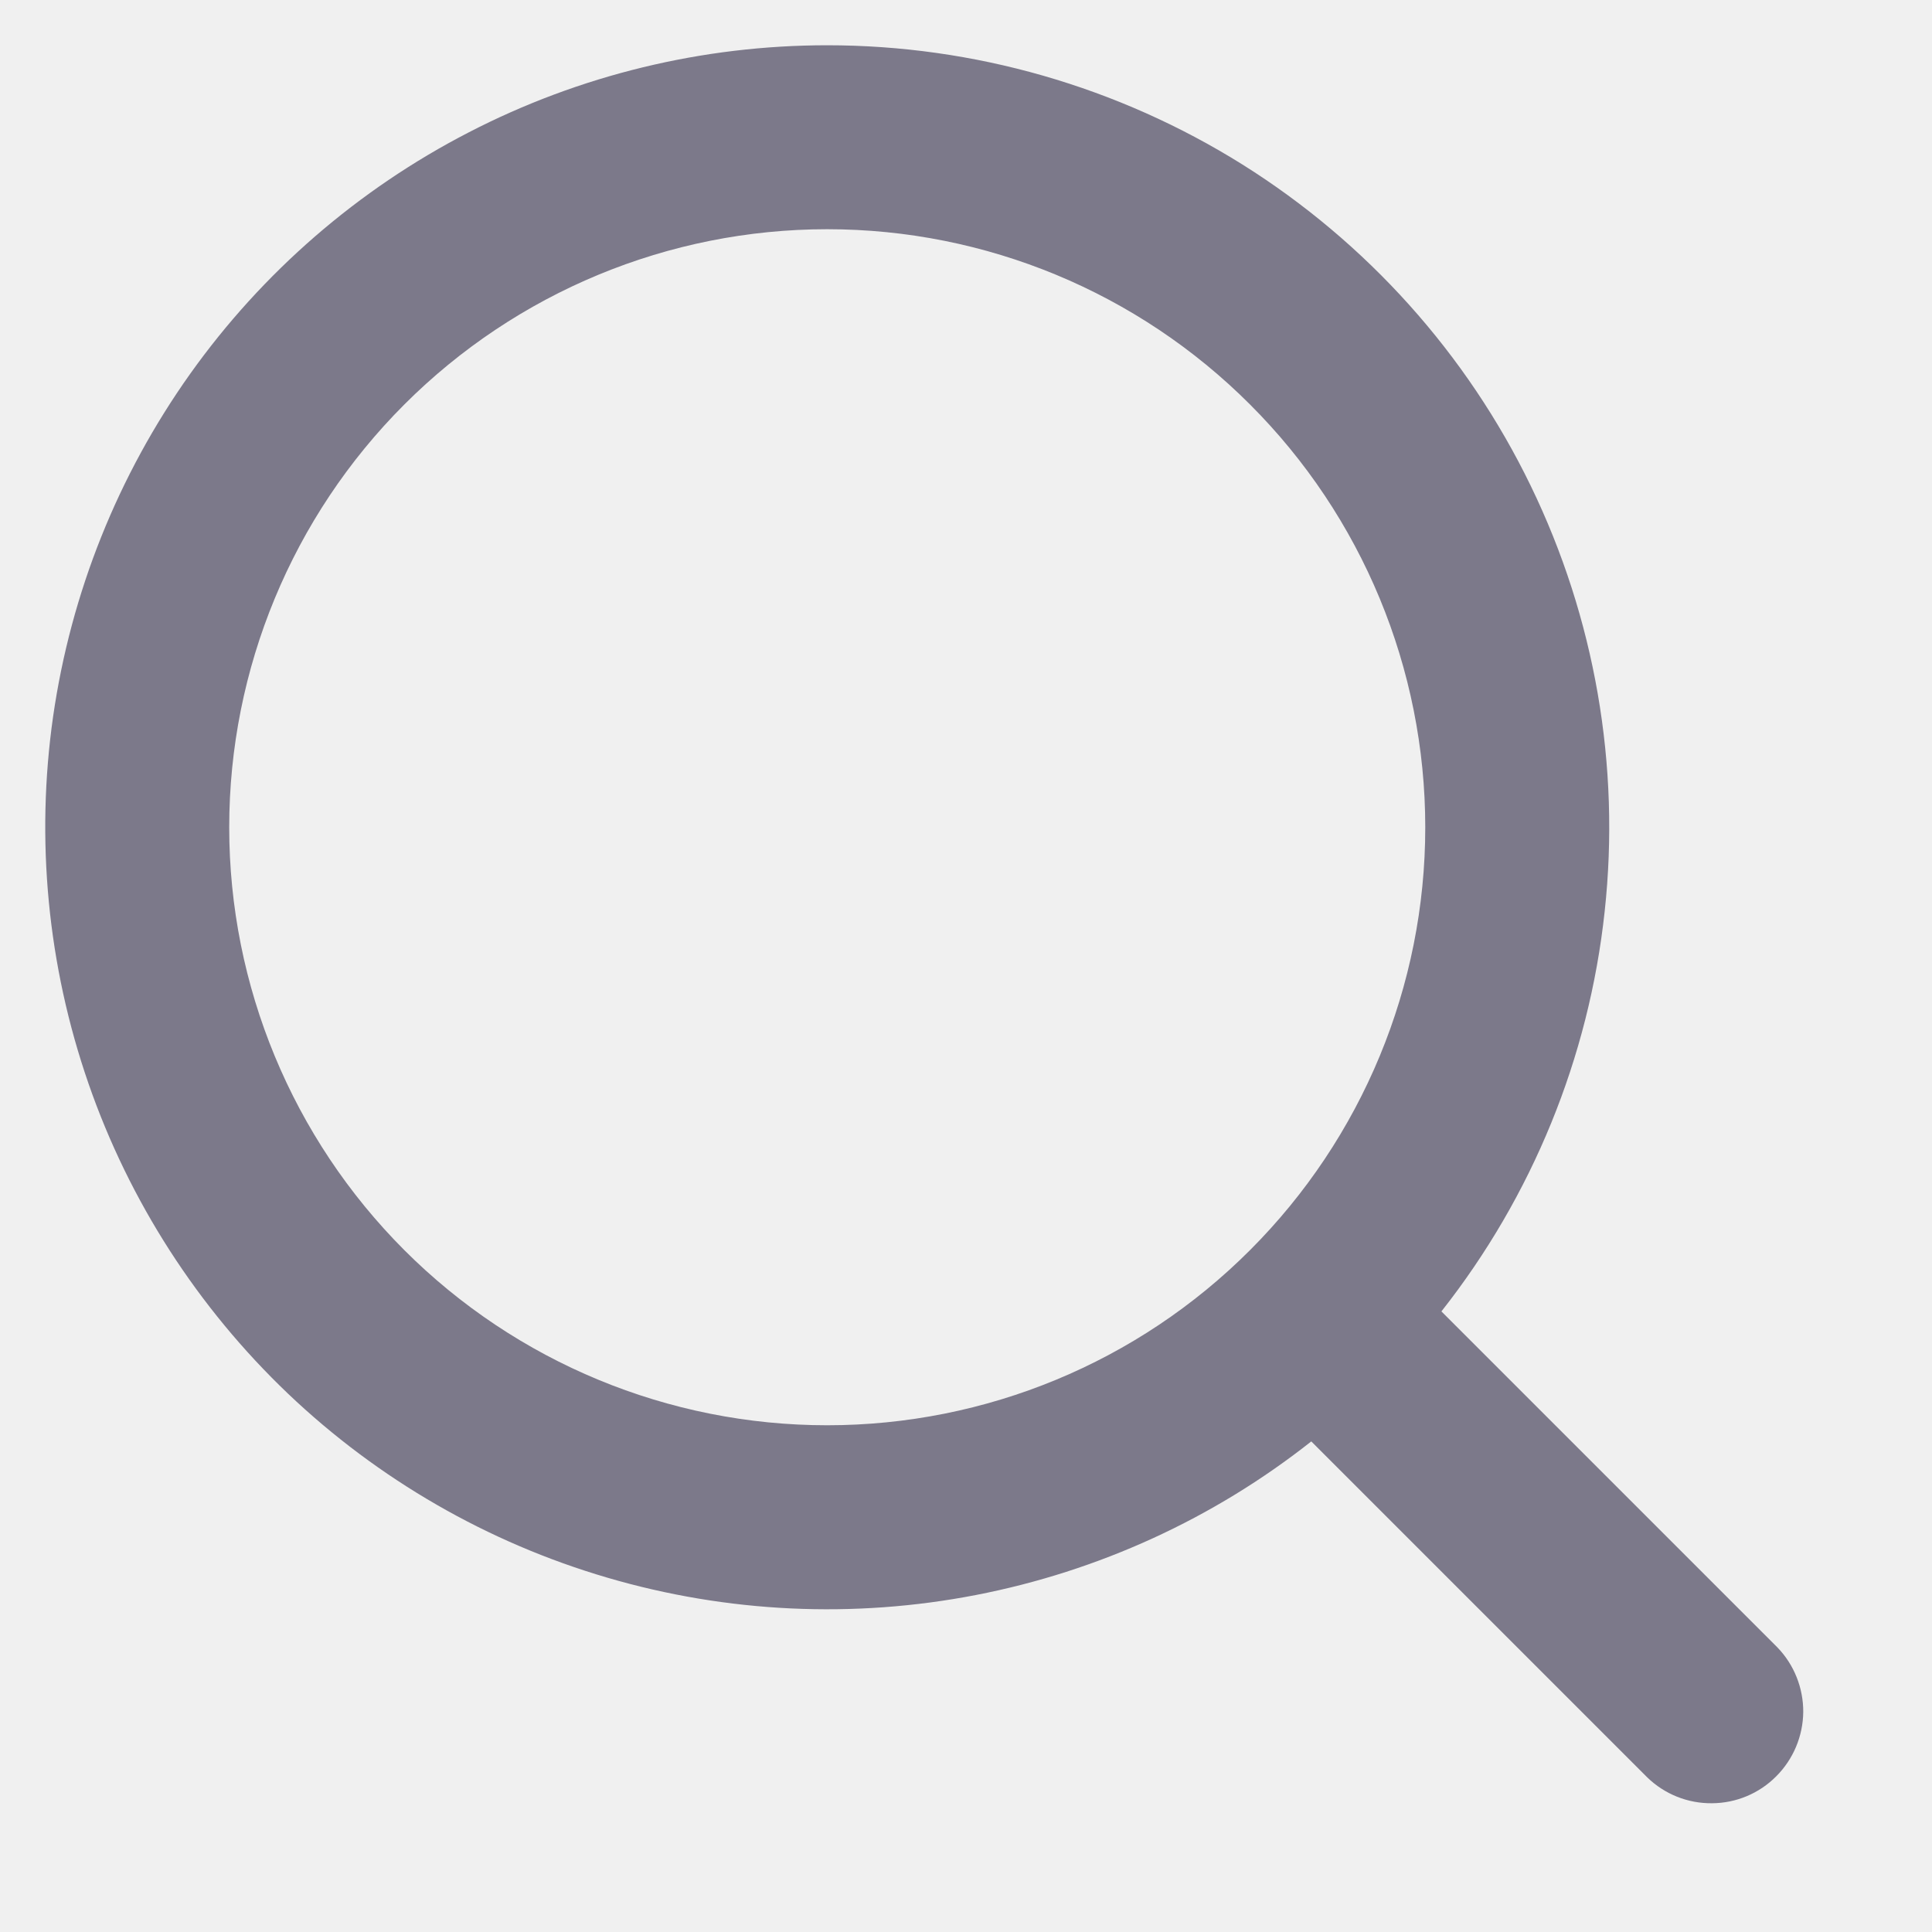
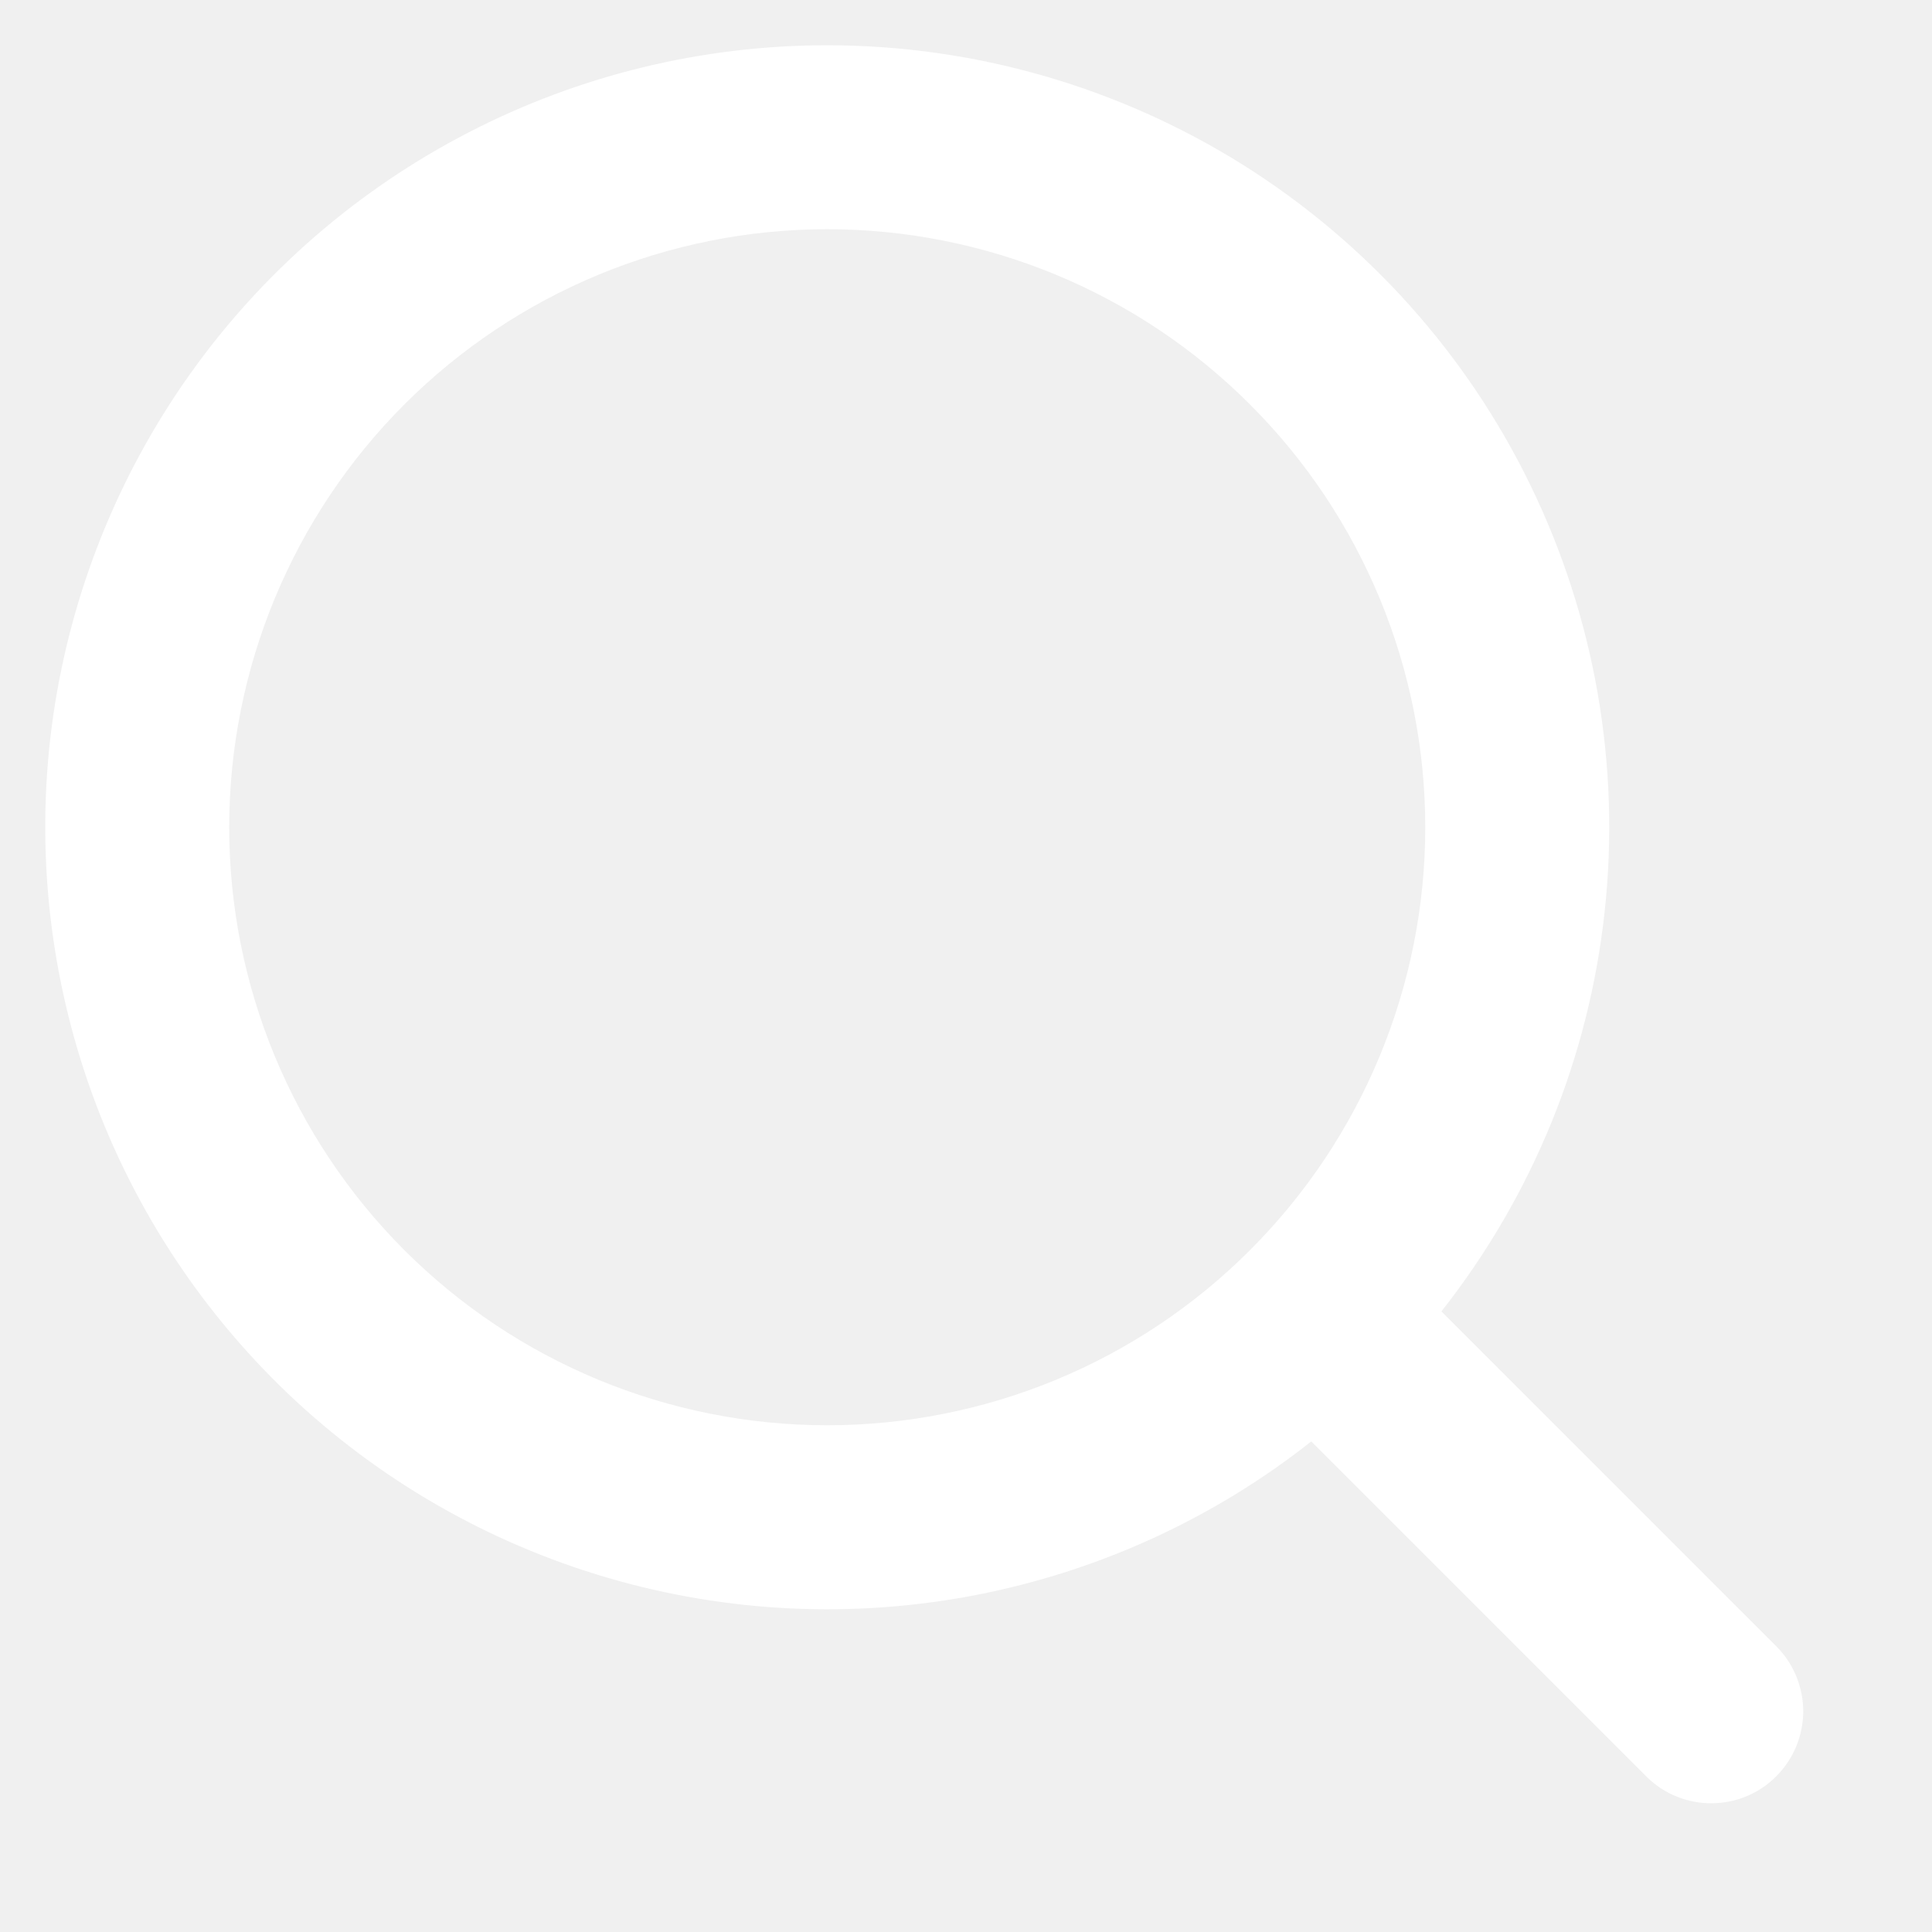
<svg xmlns="http://www.w3.org/2000/svg" width="14" height="14" viewBox="0 0 14 14" fill="none">
-   <path fill-rule="evenodd" clip-rule="evenodd" d="M5.994 0.328C5.091 0.328 4.2 0.544 3.397 0.959C2.594 1.373 1.902 1.973 1.378 2.709C0.854 3.446 0.514 4.296 0.385 5.191C0.257 6.085 0.345 6.997 0.641 7.851C0.937 8.705 1.433 9.475 2.087 10.099C2.742 10.722 3.535 11.179 4.403 11.433C5.27 11.687 6.185 11.73 7.072 11.558C7.959 11.386 8.793 11.005 9.502 10.445L11.937 12.88C12.063 13.002 12.231 13.069 12.406 13.067C12.581 13.066 12.748 12.996 12.871 12.872C12.995 12.748 13.065 12.581 13.067 12.406C13.068 12.232 13.001 12.063 12.88 11.938L10.445 9.503C11.104 8.667 11.514 7.663 11.628 6.605C11.743 5.547 11.557 4.479 11.093 3.522C10.629 2.564 9.904 1.757 9.003 1.192C8.101 0.628 7.058 0.328 5.994 0.328ZM1.661 5.995C1.661 4.846 2.118 3.743 2.93 2.931C3.743 2.118 4.845 1.661 5.994 1.661C7.144 1.661 8.246 2.118 9.058 2.931C9.871 3.743 10.328 4.846 10.328 5.995C10.328 7.144 9.871 8.246 9.058 9.059C8.246 9.872 7.144 10.328 5.994 10.328C4.845 10.328 3.743 9.872 2.93 9.059C2.118 8.246 1.661 7.144 1.661 5.995Z" fill="#7C798A" />
+   <path fill-rule="evenodd" clip-rule="evenodd" d="M5.994 0.328C5.091 0.328 4.2 0.544 3.397 0.959C2.594 1.373 1.902 1.973 1.378 2.709C0.854 3.446 0.514 4.296 0.385 5.191C0.257 6.085 0.345 6.997 0.641 7.851C0.937 8.705 1.433 9.475 2.087 10.099C2.742 10.722 3.535 11.179 4.403 11.433C5.27 11.687 6.185 11.73 7.072 11.558C7.959 11.386 8.793 11.005 9.502 10.445L11.937 12.88C12.063 13.002 12.231 13.069 12.406 13.067C12.581 13.066 12.748 12.996 12.871 12.872C12.995 12.748 13.065 12.581 13.067 12.406C13.068 12.232 13.001 12.063 12.88 11.938L10.445 9.503C11.104 8.667 11.514 7.663 11.628 6.605C11.743 5.547 11.557 4.479 11.093 3.522C10.629 2.564 9.904 1.757 9.003 1.192C8.101 0.628 7.058 0.328 5.994 0.328ZM1.661 5.995C1.661 4.846 2.118 3.743 2.93 2.931C3.743 2.118 4.845 1.661 5.994 1.661C7.144 1.661 8.246 2.118 9.058 2.931C9.871 3.743 10.328 4.846 10.328 5.995C10.328 7.144 9.871 8.246 9.058 9.059C8.246 9.872 7.144 10.328 5.994 10.328C4.845 10.328 3.743 9.872 2.93 9.059C2.118 8.246 1.661 7.144 1.661 5.995Z" fill="#fff" />
</svg>
